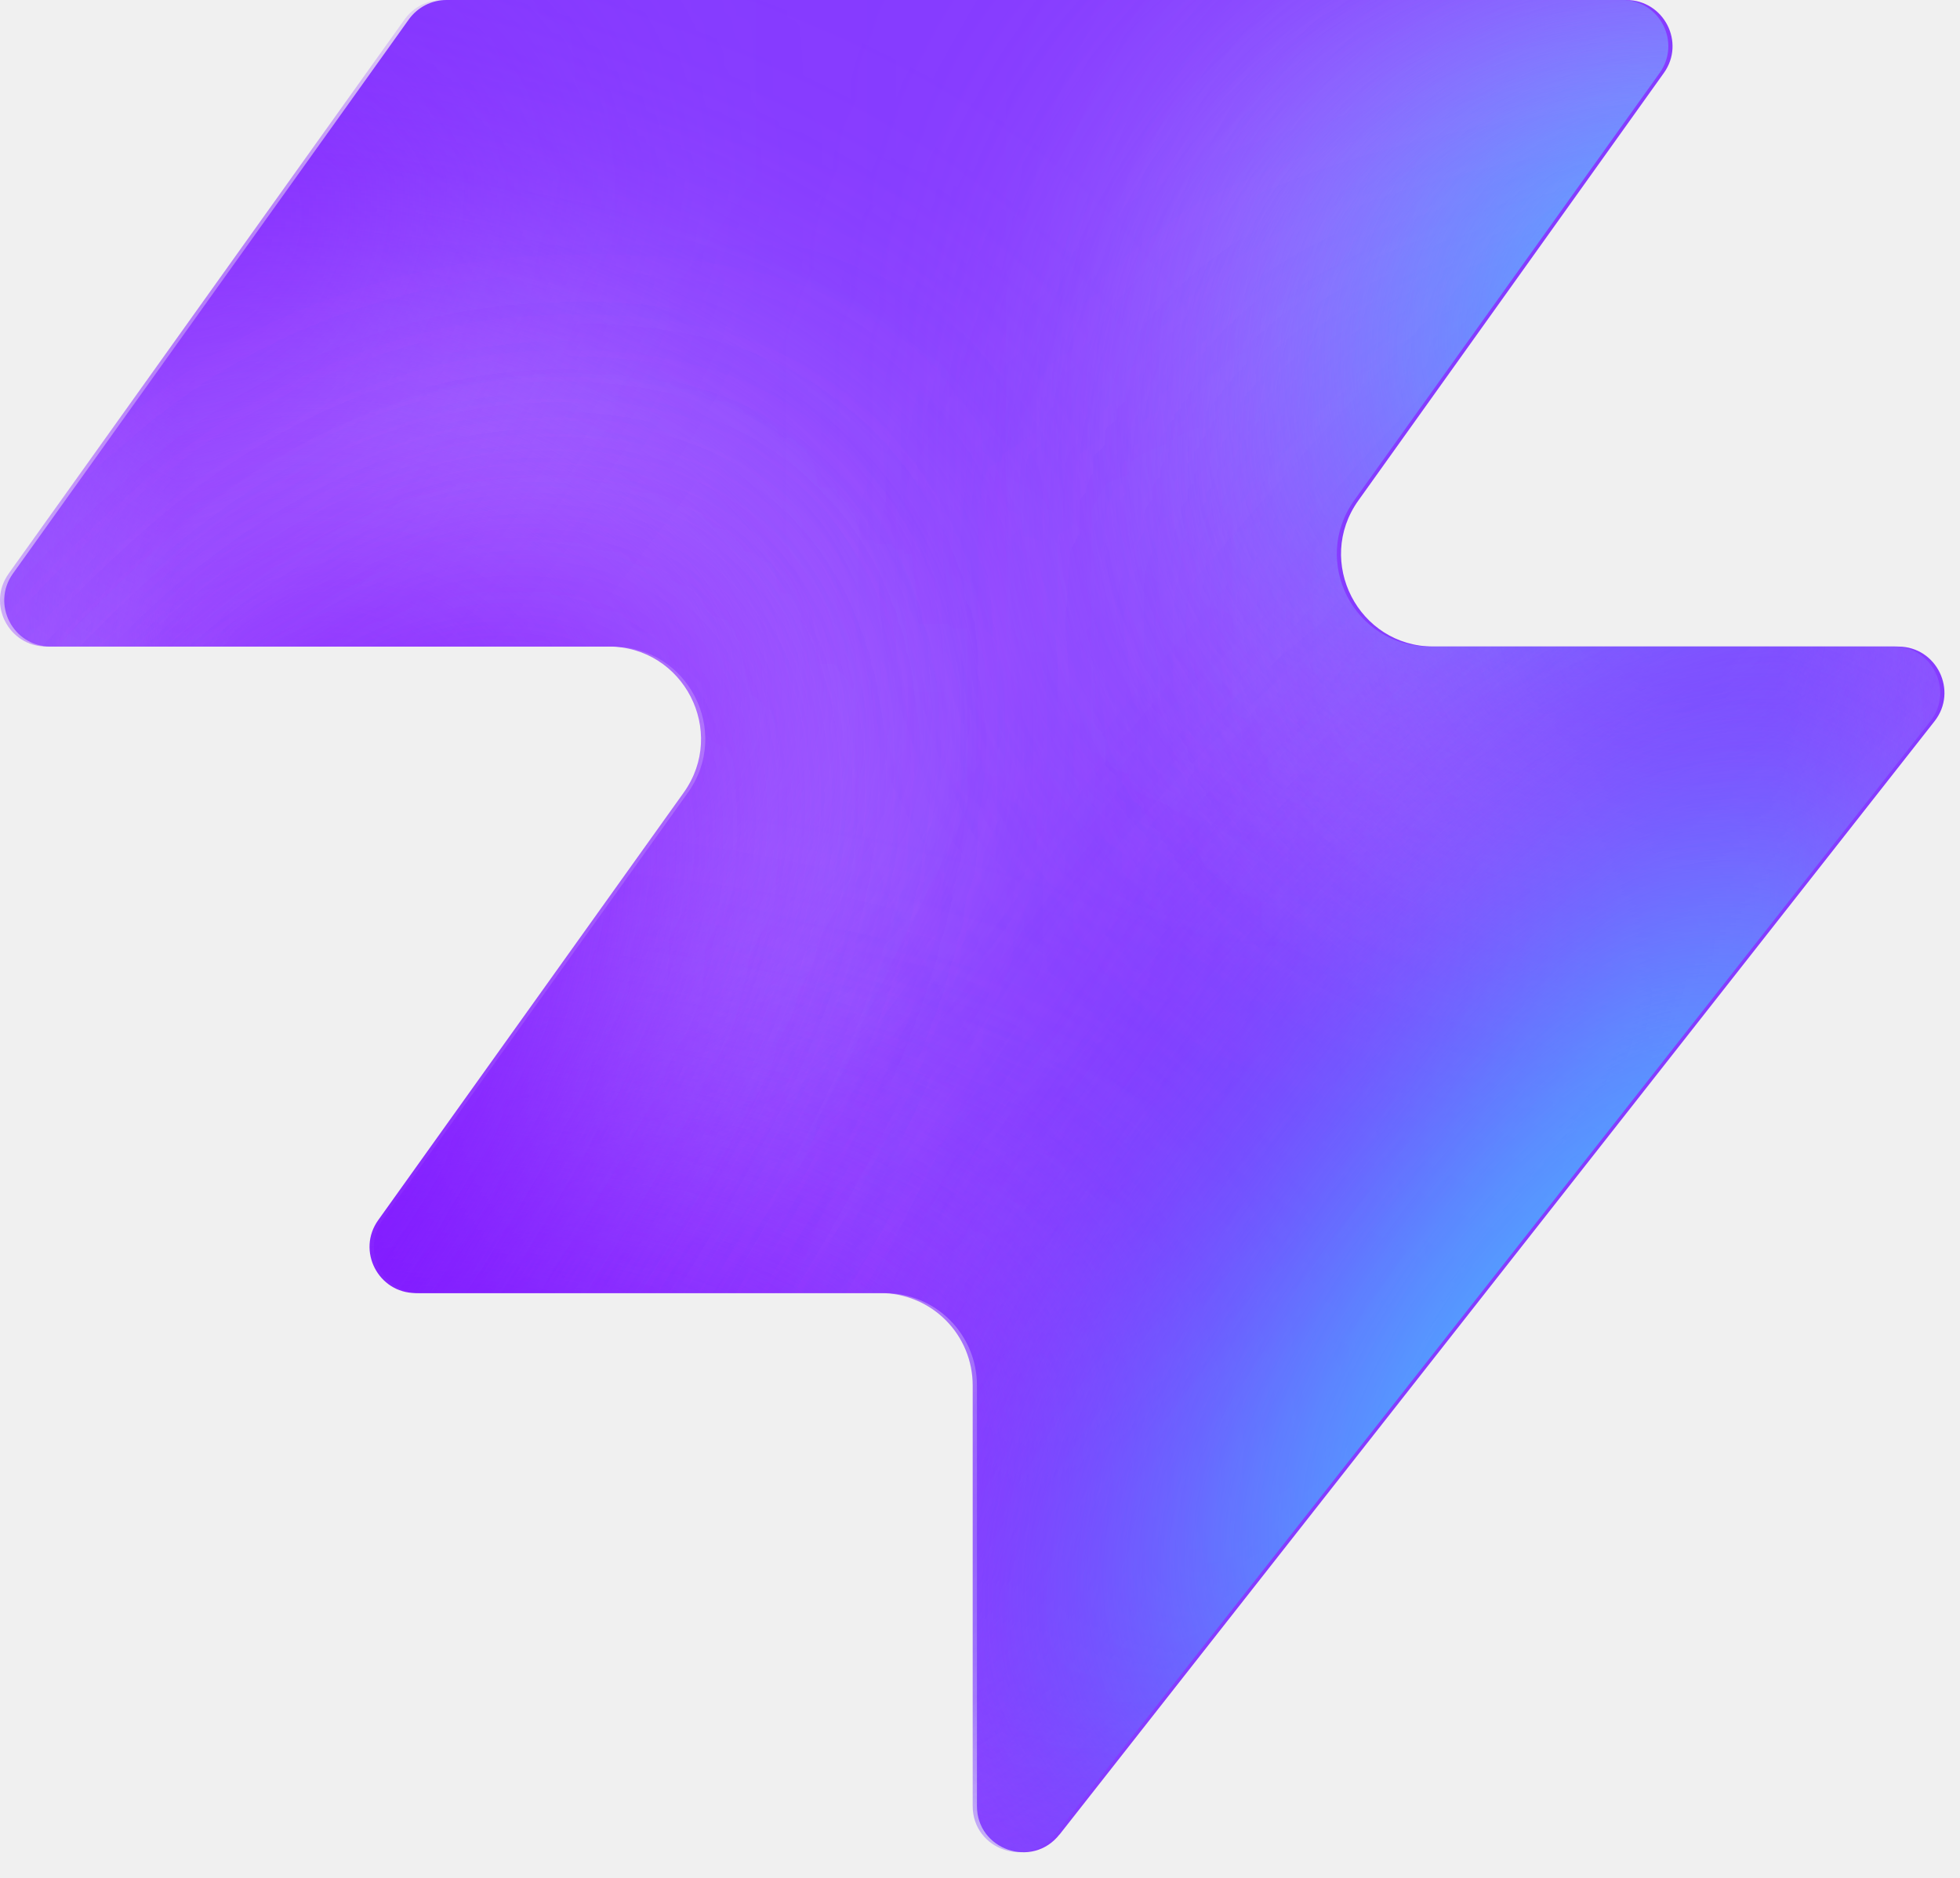
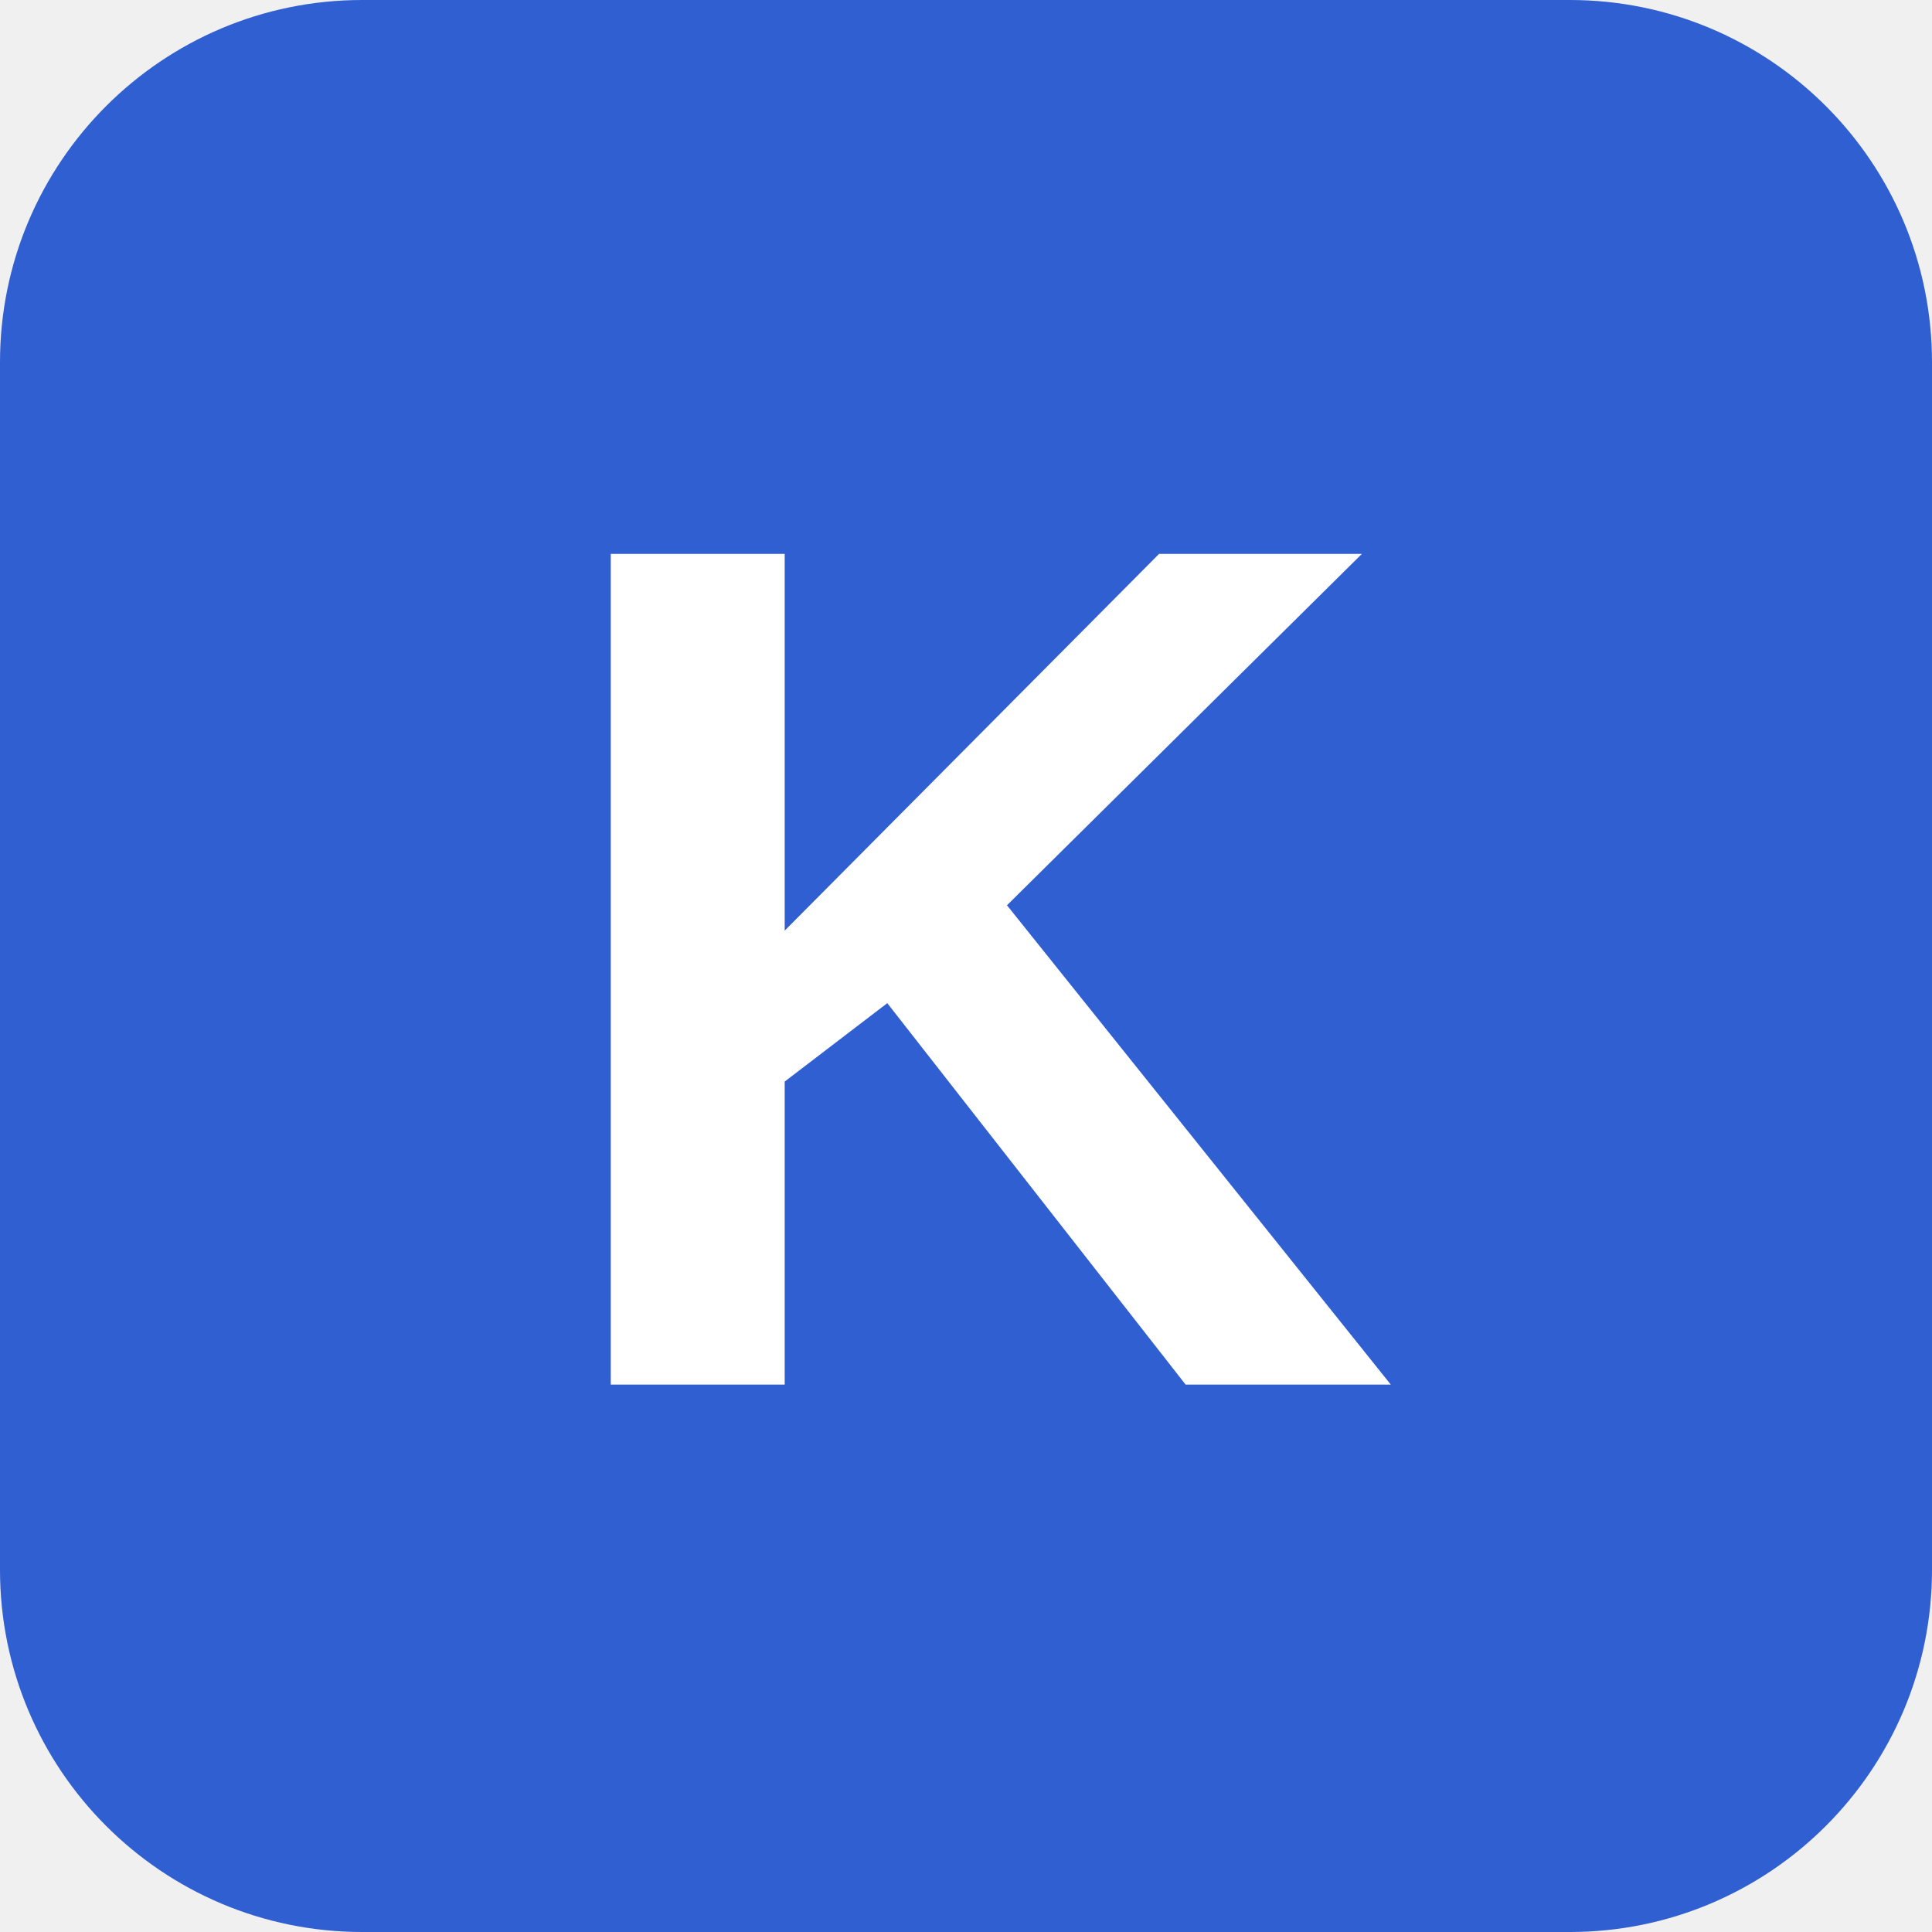
- <svg xmlns="http://www.w3.org/2000/svg" width="48" height="46" fill="none" viewBox="0 0 48 46">
-   <path fill="#863bff" d="M25.946 44.938c-.664.845-2.021.375-2.021-.698V33.937a2.26 2.26 0 0 0-2.262-2.262H10.287c-.92 0-1.456-1.04-.92-1.788l7.48-10.471c1.07-1.497 0-3.578-1.842-3.578H1.237c-.92 0-1.456-1.04-.92-1.788L10.013.474c.214-.297.556-.474.92-.474h28.894c.92 0 1.456 1.04.92 1.788l-7.48 10.471c-1.07 1.498 0 3.579 1.842 3.579h11.377c.943 0 1.473 1.088.89 1.83L25.947 44.94z" style="fill:#863bff;fill:color(display-p3 .525 .23 1);fill-opacity:1" />
-   <mask id="a" width="48" height="46" x="0" y="0" maskUnits="userSpaceOnUse" style="mask-type:alpha">
-     <path fill="#000" d="M25.842 44.938c-.664.844-2.021.375-2.021-.698V33.937a2.26 2.26 0 0 0-2.262-2.262H10.183c-.92 0-1.456-1.04-.92-1.788l7.48-10.471c1.07-1.498 0-3.579-1.842-3.579H1.133c-.92 0-1.456-1.04-.92-1.787L9.91.473c.214-.297.556-.474.92-.474h28.894c.92 0 1.456 1.04.92 1.788l-7.48 10.471c-1.07 1.498 0 3.578 1.842 3.578h11.377c.943 0 1.473 1.088.89 1.832L25.843 44.94z" style="fill:#000;fill-opacity:1" />
-   </mask>
-   <g mask="url(#a)">
-     <g filter="url(#b)">
-       <ellipse cx="5.508" cy="14.704" fill="#ede6ff" rx="5.508" ry="14.704" style="fill:#ede6ff;fill:color(display-p3 .927 .903 1);fill-opacity:1" transform="matrix(.00324 1 1 -.00324 -4.47 31.516)" />
-     </g>
-     <g filter="url(#c)">
-       <ellipse cx="10.399" cy="29.851" fill="#ede6ff" rx="10.399" ry="29.851" style="fill:#ede6ff;fill:color(display-p3 .927 .903 1);fill-opacity:1" transform="matrix(.00324 1 1 -.00324 -39.328 7.883)" />
-     </g>
-     <g filter="url(#d)">
-       <ellipse cx="5.508" cy="30.487" fill="#7e14ff" rx="5.508" ry="30.487" style="fill:#7e14ff;fill:color(display-p3 .492 .077 1);fill-opacity:1" transform="rotate(89.814 -25.913 -14.639)scale(1 -1)" />
-     </g>
-     <g filter="url(#e)">
-       <ellipse cx="5.508" cy="30.599" fill="#7e14ff" rx="5.508" ry="30.599" style="fill:#7e14ff;fill:color(display-p3 .492 .077 1);fill-opacity:1" transform="rotate(89.814 -32.644 -3.334)scale(1 -1)" />
-     </g>
-     <g filter="url(#f)">
-       <ellipse cx="5.508" cy="30.599" fill="#7e14ff" rx="5.508" ry="30.599" style="fill:#7e14ff;fill:color(display-p3 .492 .077 1);fill-opacity:1" transform="matrix(.00324 1 1 -.00324 -34.34 30.47)" />
-     </g>
-     <g filter="url(#g)">
-       <ellipse cx="14.072" cy="22.078" fill="#ede6ff" rx="14.072" ry="22.078" style="fill:#ede6ff;fill:color(display-p3 .927 .903 1);fill-opacity:1" transform="rotate(93.35 24.506 48.493)scale(-1 1)" />
-     </g>
-     <g filter="url(#h)">
-       <ellipse cx="3.47" cy="21.501" fill="#7e14ff" rx="3.47" ry="21.501" style="fill:#7e14ff;fill:color(display-p3 .492 .077 1);fill-opacity:1" transform="rotate(89.009 28.708 47.59)scale(-1 1)" />
-     </g>
-     <g filter="url(#i)">
-       <ellipse cx="3.47" cy="21.501" fill="#7e14ff" rx="3.47" ry="21.501" style="fill:#7e14ff;fill:color(display-p3 .492 .077 1);fill-opacity:1" transform="rotate(89.009 28.708 47.59)scale(-1 1)" />
-     </g>
-     <g filter="url(#j)">
-       <ellipse cx=".387" cy="8.972" fill="#7e14ff" rx="4.407" ry="29.108" style="fill:#7e14ff;fill:color(display-p3 .492 .077 1);fill-opacity:1" transform="rotate(39.51 .387 8.972)" />
-     </g>
-     <g filter="url(#k)">
-       <ellipse cx="47.523" cy="-6.092" fill="#7e14ff" rx="4.407" ry="29.108" style="fill:#7e14ff;fill:color(display-p3 .492 .077 1);fill-opacity:1" transform="rotate(37.892 47.523 -6.092)" />
-     </g>
-     <g filter="url(#l)">
-       <ellipse cx="41.412" cy="6.333" fill="#47bfff" rx="5.971" ry="9.665" style="fill:#47bfff;fill:color(display-p3 .28 .748 1);fill-opacity:1" transform="rotate(37.892 41.412 6.333)" />
-     </g>
-     <g filter="url(#m)">
-       <ellipse cx="-1.879" cy="38.332" fill="#7e14ff" rx="4.407" ry="29.108" style="fill:#7e14ff;fill:color(display-p3 .492 .077 1);fill-opacity:1" transform="rotate(37.892 -1.88 38.332)" />
-     </g>
-     <g filter="url(#n)">
-       <ellipse cx="-1.879" cy="38.332" fill="#7e14ff" rx="4.407" ry="29.108" style="fill:#7e14ff;fill:color(display-p3 .492 .077 1);fill-opacity:1" transform="rotate(37.892 -1.88 38.332)" />
-     </g>
-     <g filter="url(#o)">
-       <ellipse cx="35.651" cy="29.907" fill="#7e14ff" rx="4.407" ry="29.108" style="fill:#7e14ff;fill:color(display-p3 .492 .077 1);fill-opacity:1" transform="rotate(37.892 35.651 29.907)" />
-     </g>
-     <g filter="url(#p)">
-       <ellipse cx="38.418" cy="32.4" fill="#47bfff" rx="5.971" ry="15.297" style="fill:#47bfff;fill:color(display-p3 .28 .748 1);fill-opacity:1" transform="rotate(37.892 38.418 32.4)" />
-     </g>
-   </g>
-   <defs>
-     <filter id="b" width="60.045" height="41.654" x="-19.77" y="16.149" color-interpolation-filters="sRGB" filterUnits="userSpaceOnUse">
-       <feFlood flood-opacity="0" result="BackgroundImageFix" />
-       <feBlend in="SourceGraphic" in2="BackgroundImageFix" result="shape" />
-       <feGaussianBlur result="effect1_foregroundBlur_2002_17158" stdDeviation="7.659" />
-     </filter>
-     <filter id="c" width="90.34" height="51.437" x="-54.613" y="-7.533" color-interpolation-filters="sRGB" filterUnits="userSpaceOnUse">
-       <feFlood flood-opacity="0" result="BackgroundImageFix" />
-       <feBlend in="SourceGraphic" in2="BackgroundImageFix" result="shape" />
-       <feGaussianBlur result="effect1_foregroundBlur_2002_17158" stdDeviation="7.659" />
-     </filter>
-     <filter id="d" width="79.355" height="29.4" x="-49.64" y="2.03" color-interpolation-filters="sRGB" filterUnits="userSpaceOnUse">
-       <feFlood flood-opacity="0" result="BackgroundImageFix" />
-       <feBlend in="SourceGraphic" in2="BackgroundImageFix" result="shape" />
-       <feGaussianBlur result="effect1_foregroundBlur_2002_17158" stdDeviation="4.596" />
-     </filter>
-     <filter id="e" width="79.579" height="29.4" x="-45.045" y="20.029" color-interpolation-filters="sRGB" filterUnits="userSpaceOnUse">
-       <feFlood flood-opacity="0" result="BackgroundImageFix" />
-       <feBlend in="SourceGraphic" in2="BackgroundImageFix" result="shape" />
-       <feGaussianBlur result="effect1_foregroundBlur_2002_17158" stdDeviation="4.596" />
-     </filter>
-     <filter id="f" width="79.579" height="29.4" x="-43.513" y="21.178" color-interpolation-filters="sRGB" filterUnits="userSpaceOnUse">
-       <feFlood flood-opacity="0" result="BackgroundImageFix" />
-       <feBlend in="SourceGraphic" in2="BackgroundImageFix" result="shape" />
-       <feGaussianBlur result="effect1_foregroundBlur_2002_17158" stdDeviation="4.596" />
-     </filter>
-     <filter id="g" width="74.749" height="58.852" x="15.756" y="-17.901" color-interpolation-filters="sRGB" filterUnits="userSpaceOnUse">
-       <feFlood flood-opacity="0" result="BackgroundImageFix" />
-       <feBlend in="SourceGraphic" in2="BackgroundImageFix" result="shape" />
-       <feGaussianBlur result="effect1_foregroundBlur_2002_17158" stdDeviation="7.659" />
-     </filter>
-     <filter id="h" width="61.377" height="25.362" x="23.548" y="2.284" color-interpolation-filters="sRGB" filterUnits="userSpaceOnUse">
-       <feFlood flood-opacity="0" result="BackgroundImageFix" />
-       <feBlend in="SourceGraphic" in2="BackgroundImageFix" result="shape" />
-       <feGaussianBlur result="effect1_foregroundBlur_2002_17158" stdDeviation="4.596" />
-     </filter>
-     <filter id="i" width="61.377" height="25.362" x="23.548" y="2.284" color-interpolation-filters="sRGB" filterUnits="userSpaceOnUse">
-       <feFlood flood-opacity="0" result="BackgroundImageFix" />
-       <feBlend in="SourceGraphic" in2="BackgroundImageFix" result="shape" />
-       <feGaussianBlur result="effect1_foregroundBlur_2002_17158" stdDeviation="4.596" />
-     </filter>
-     <filter id="j" width="56.045" height="63.649" x="-27.636" y="-22.853" color-interpolation-filters="sRGB" filterUnits="userSpaceOnUse">
-       <feFlood flood-opacity="0" result="BackgroundImageFix" />
-       <feBlend in="SourceGraphic" in2="BackgroundImageFix" result="shape" />
-       <feGaussianBlur result="effect1_foregroundBlur_2002_17158" stdDeviation="4.596" />
-     </filter>
-     <filter id="k" width="54.814" height="64.646" x="20.116" y="-38.415" color-interpolation-filters="sRGB" filterUnits="userSpaceOnUse">
-       <feFlood flood-opacity="0" result="BackgroundImageFix" />
-       <feBlend in="SourceGraphic" in2="BackgroundImageFix" result="shape" />
-       <feGaussianBlur result="effect1_foregroundBlur_2002_17158" stdDeviation="4.596" />
-     </filter>
-     <filter id="l" width="33.541" height="35.313" x="24.641" y="-11.323" color-interpolation-filters="sRGB" filterUnits="userSpaceOnUse">
-       <feFlood flood-opacity="0" result="BackgroundImageFix" />
-       <feBlend in="SourceGraphic" in2="BackgroundImageFix" result="shape" />
-       <feGaussianBlur result="effect1_foregroundBlur_2002_17158" stdDeviation="4.596" />
-     </filter>
-     <filter id="m" width="54.814" height="64.646" x="-29.286" y="6.009" color-interpolation-filters="sRGB" filterUnits="userSpaceOnUse">
-       <feFlood flood-opacity="0" result="BackgroundImageFix" />
-       <feBlend in="SourceGraphic" in2="BackgroundImageFix" result="shape" />
-       <feGaussianBlur result="effect1_foregroundBlur_2002_17158" stdDeviation="4.596" />
-     </filter>
-     <filter id="n" width="54.814" height="64.646" x="-29.286" y="6.009" color-interpolation-filters="sRGB" filterUnits="userSpaceOnUse">
-       <feFlood flood-opacity="0" result="BackgroundImageFix" />
-       <feBlend in="SourceGraphic" in2="BackgroundImageFix" result="shape" />
-       <feGaussianBlur result="effect1_foregroundBlur_2002_17158" stdDeviation="4.596" />
-     </filter>
-     <filter id="o" width="54.814" height="64.646" x="8.244" y="-2.416" color-interpolation-filters="sRGB" filterUnits="userSpaceOnUse">
-       <feFlood flood-opacity="0" result="BackgroundImageFix" />
-       <feBlend in="SourceGraphic" in2="BackgroundImageFix" result="shape" />
-       <feGaussianBlur result="effect1_foregroundBlur_2002_17158" stdDeviation="4.596" />
-     </filter>
-     <filter id="p" width="39.409" height="43.623" x="18.713" y="10.588" color-interpolation-filters="sRGB" filterUnits="userSpaceOnUse">
-       <feFlood flood-opacity="0" result="BackgroundImageFix" />
-       <feBlend in="SourceGraphic" in2="BackgroundImageFix" result="shape" />
-       <feGaussianBlur result="effect1_foregroundBlur_2002_17158" stdDeviation="4.596" />
-     </filter>
-   </defs>
+ <svg xmlns="http://www.w3.org/2000/svg" viewBox="0 0 512 512">
+   <rect width="512" height="512" rx="96" fill="#2f5fd0" />
+   <text x="256" y="256" fill="#fff" font-family="Arial, Helvetica, sans-serif" font-weight="700" font-size="320" text-anchor="middle" dominant-baseline="central">K</text>
</svg>
